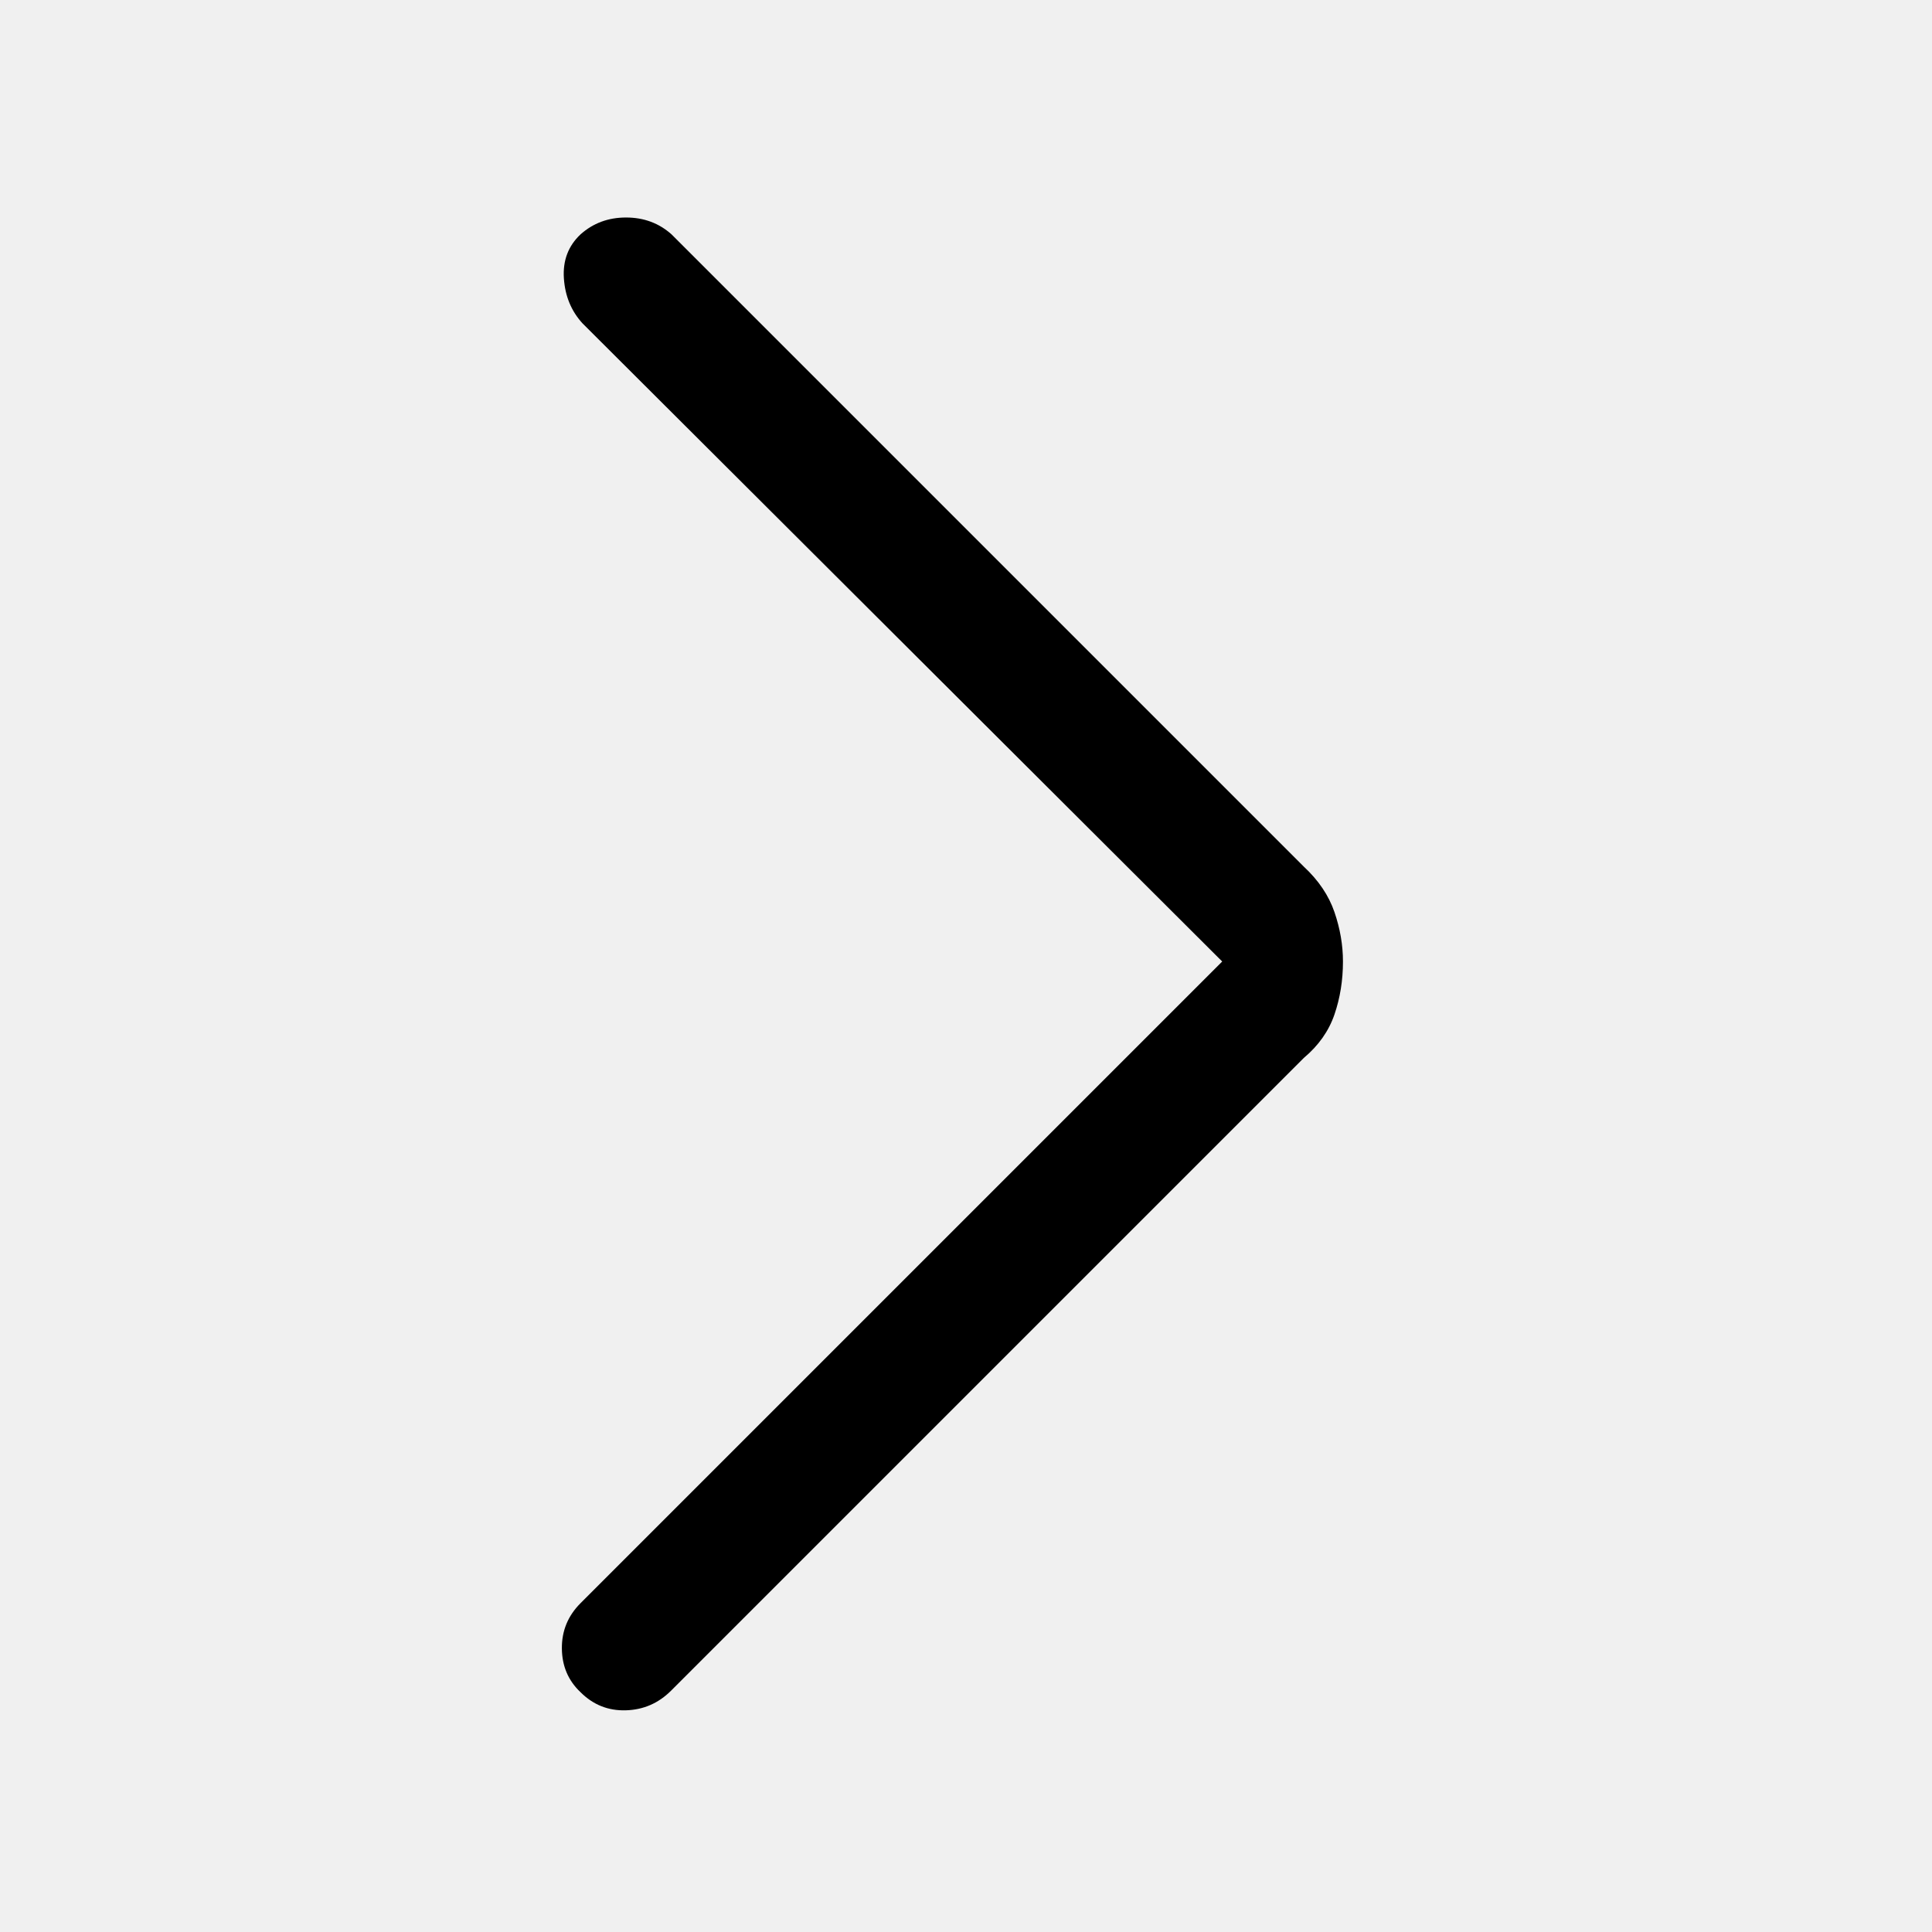
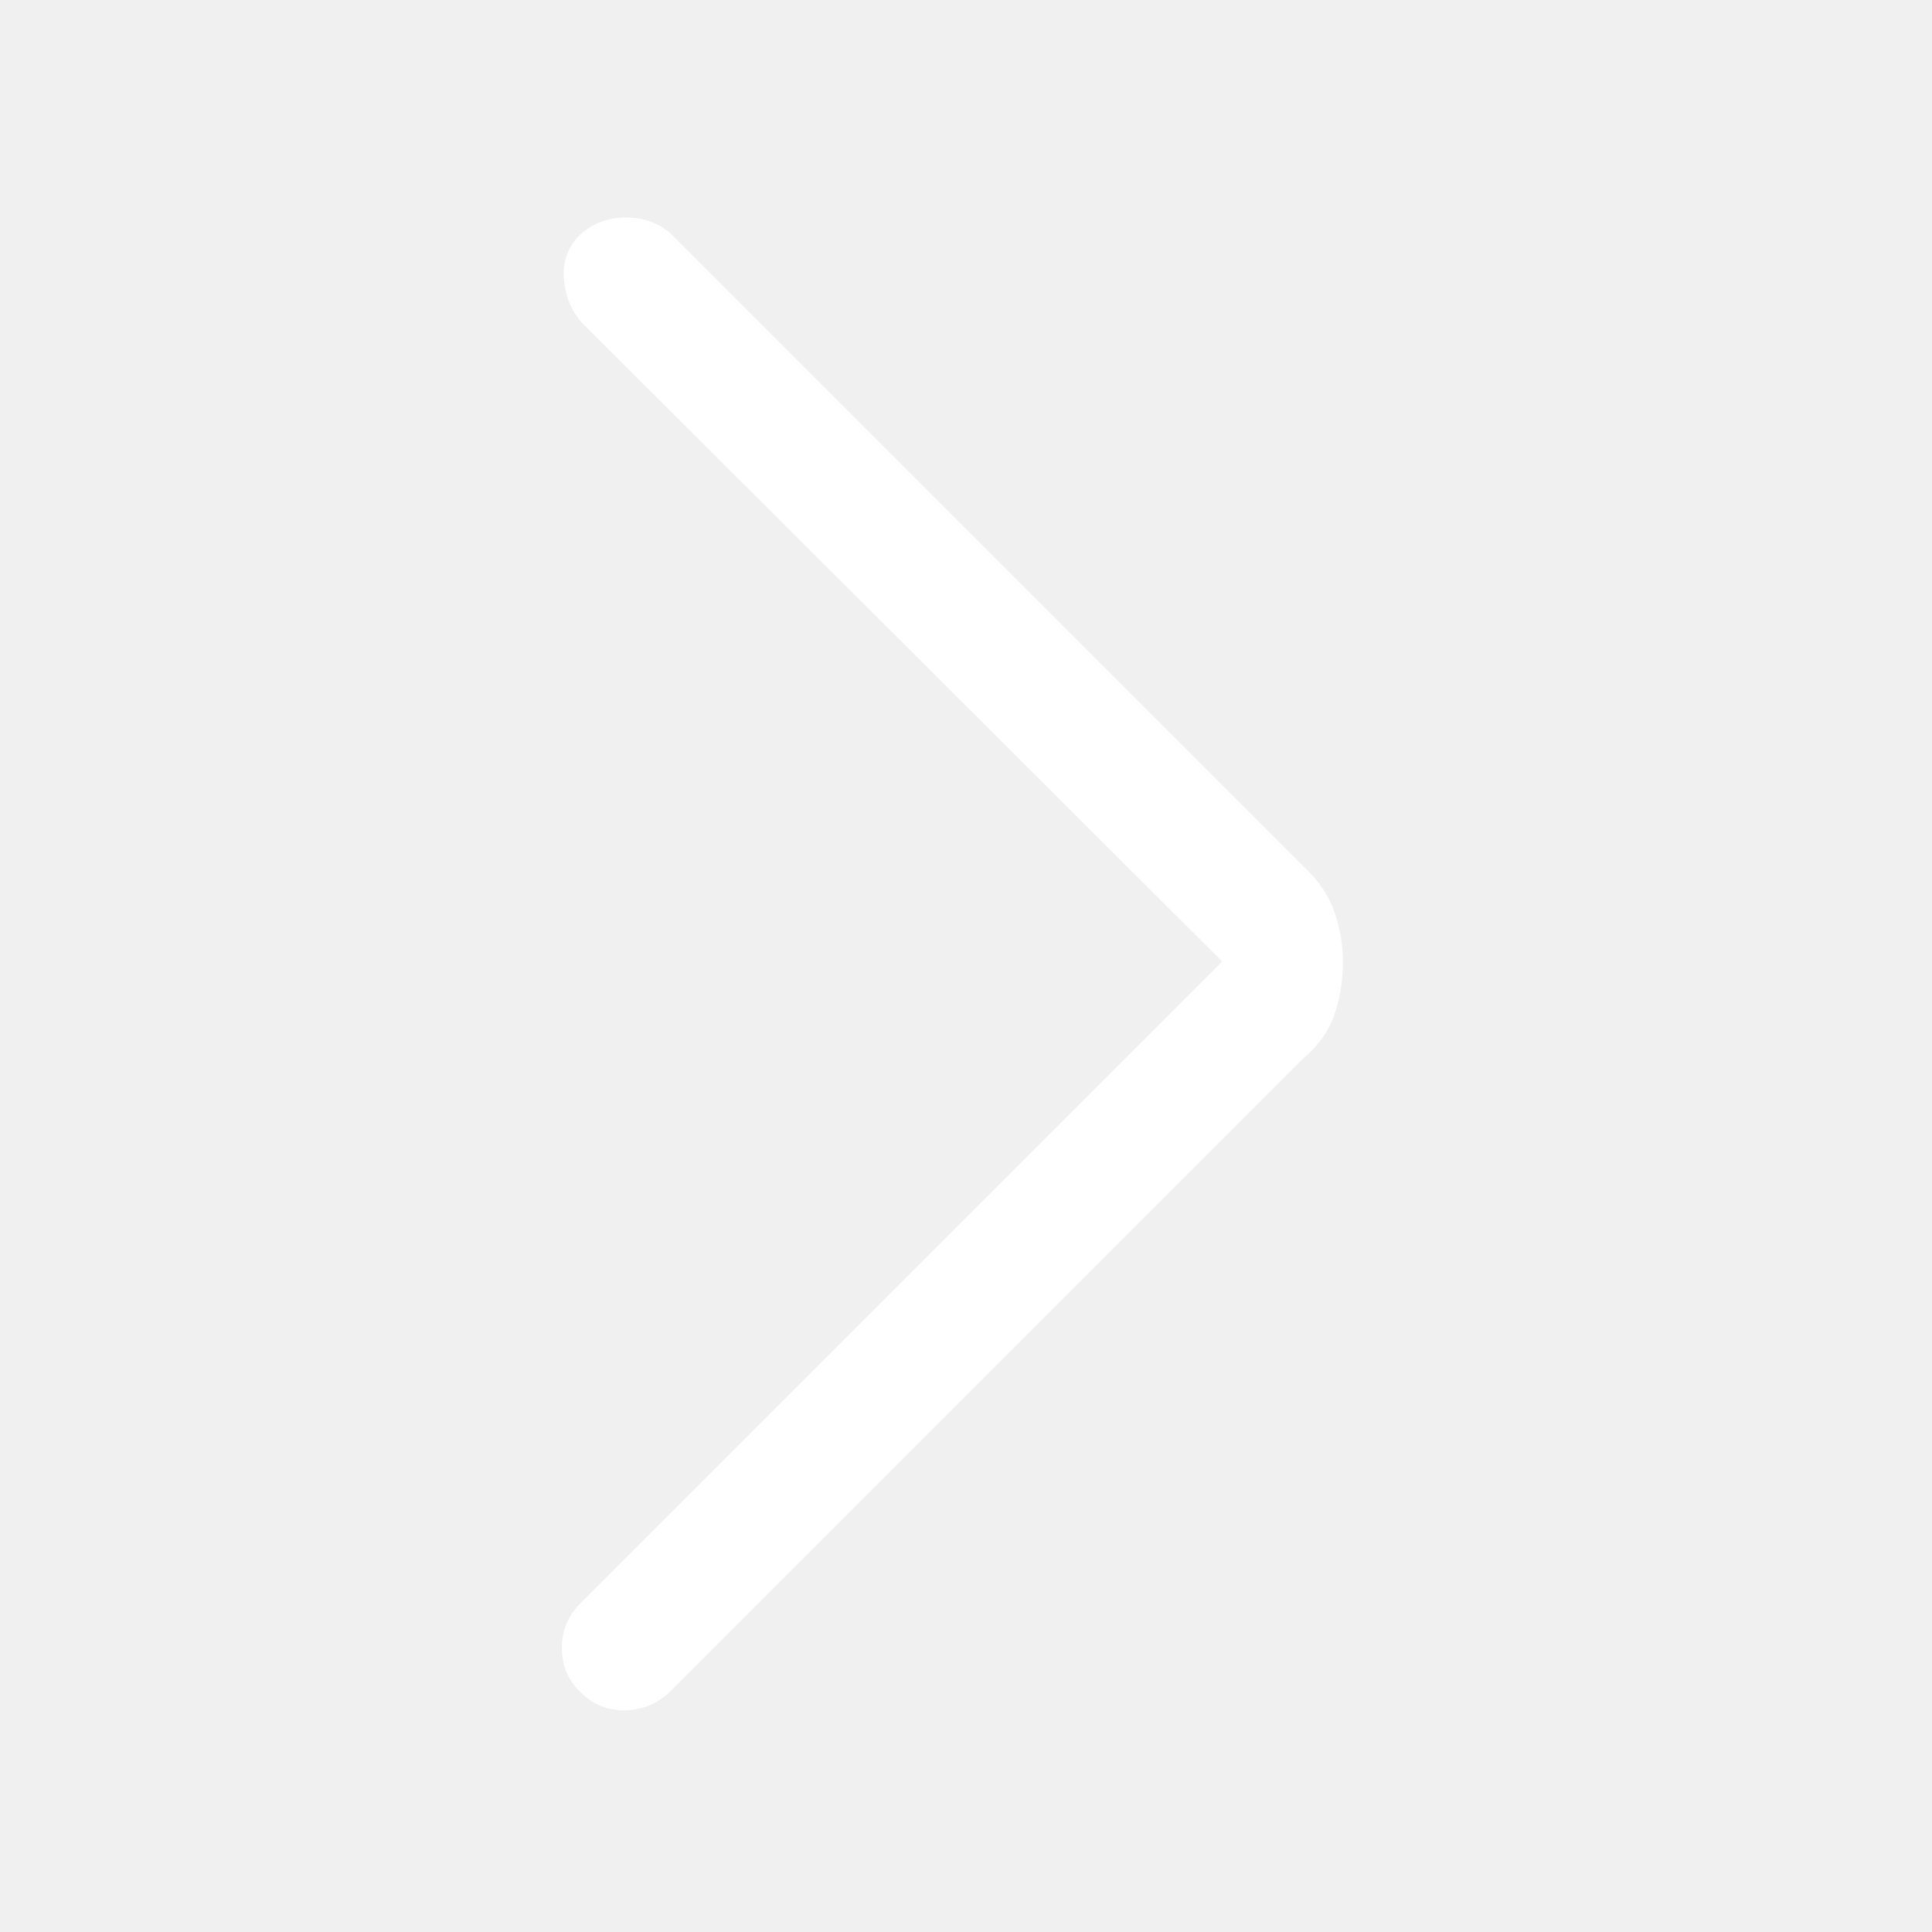
- <svg xmlns="http://www.w3.org/2000/svg" height="48" viewBox="0 -960 960 960" width="48">
-   <path d="M607.308-482.231 289.461-799.308q-8.384-9.154-9.269-22.384-.884-13.231 8.269-21.847 9.385-8.384 22.616-8.384t22.615 8.384l314.154 314.154q11 10.231 15.231 22.577 4.231 12.346 4.231 24.577 0 14-4.231 26.346-4.231 12.347-15.231 21.577L333.462-119.923q-9.385 9.385-22.501 9.769-13.115.385-22.5-9-9.153-8.615-9.269-21.731-.115-13.115 9.269-22.5l318.847-318.846Z" />
+ <svg xmlns="http://www.w3.org/2000/svg" height="48" viewBox="0 -960 960 960" width="48" version="1.1" id="svg1">
+   <defs id="defs1" />
+   <path d="M607.308-482.231 289.461-799.308q-8.384-9.154-9.269-22.384-.884-13.231 8.269-21.847 9.385-8.384 22.616-8.384t22.615 8.384l314.154 314.154q11 10.231 15.231 22.577 4.231 12.346 4.231 24.577 0 14-4.231 26.346-4.231 12.347-15.231 21.577L333.462-119.923q-9.385 9.385-22.501 9.769-13.115.385-22.5-9-9.153-8.615-9.269-21.731-.115-13.115 9.269-22.5l318.847-318.846Z" id="path1" style="fill:#ffffff" />
</svg>
